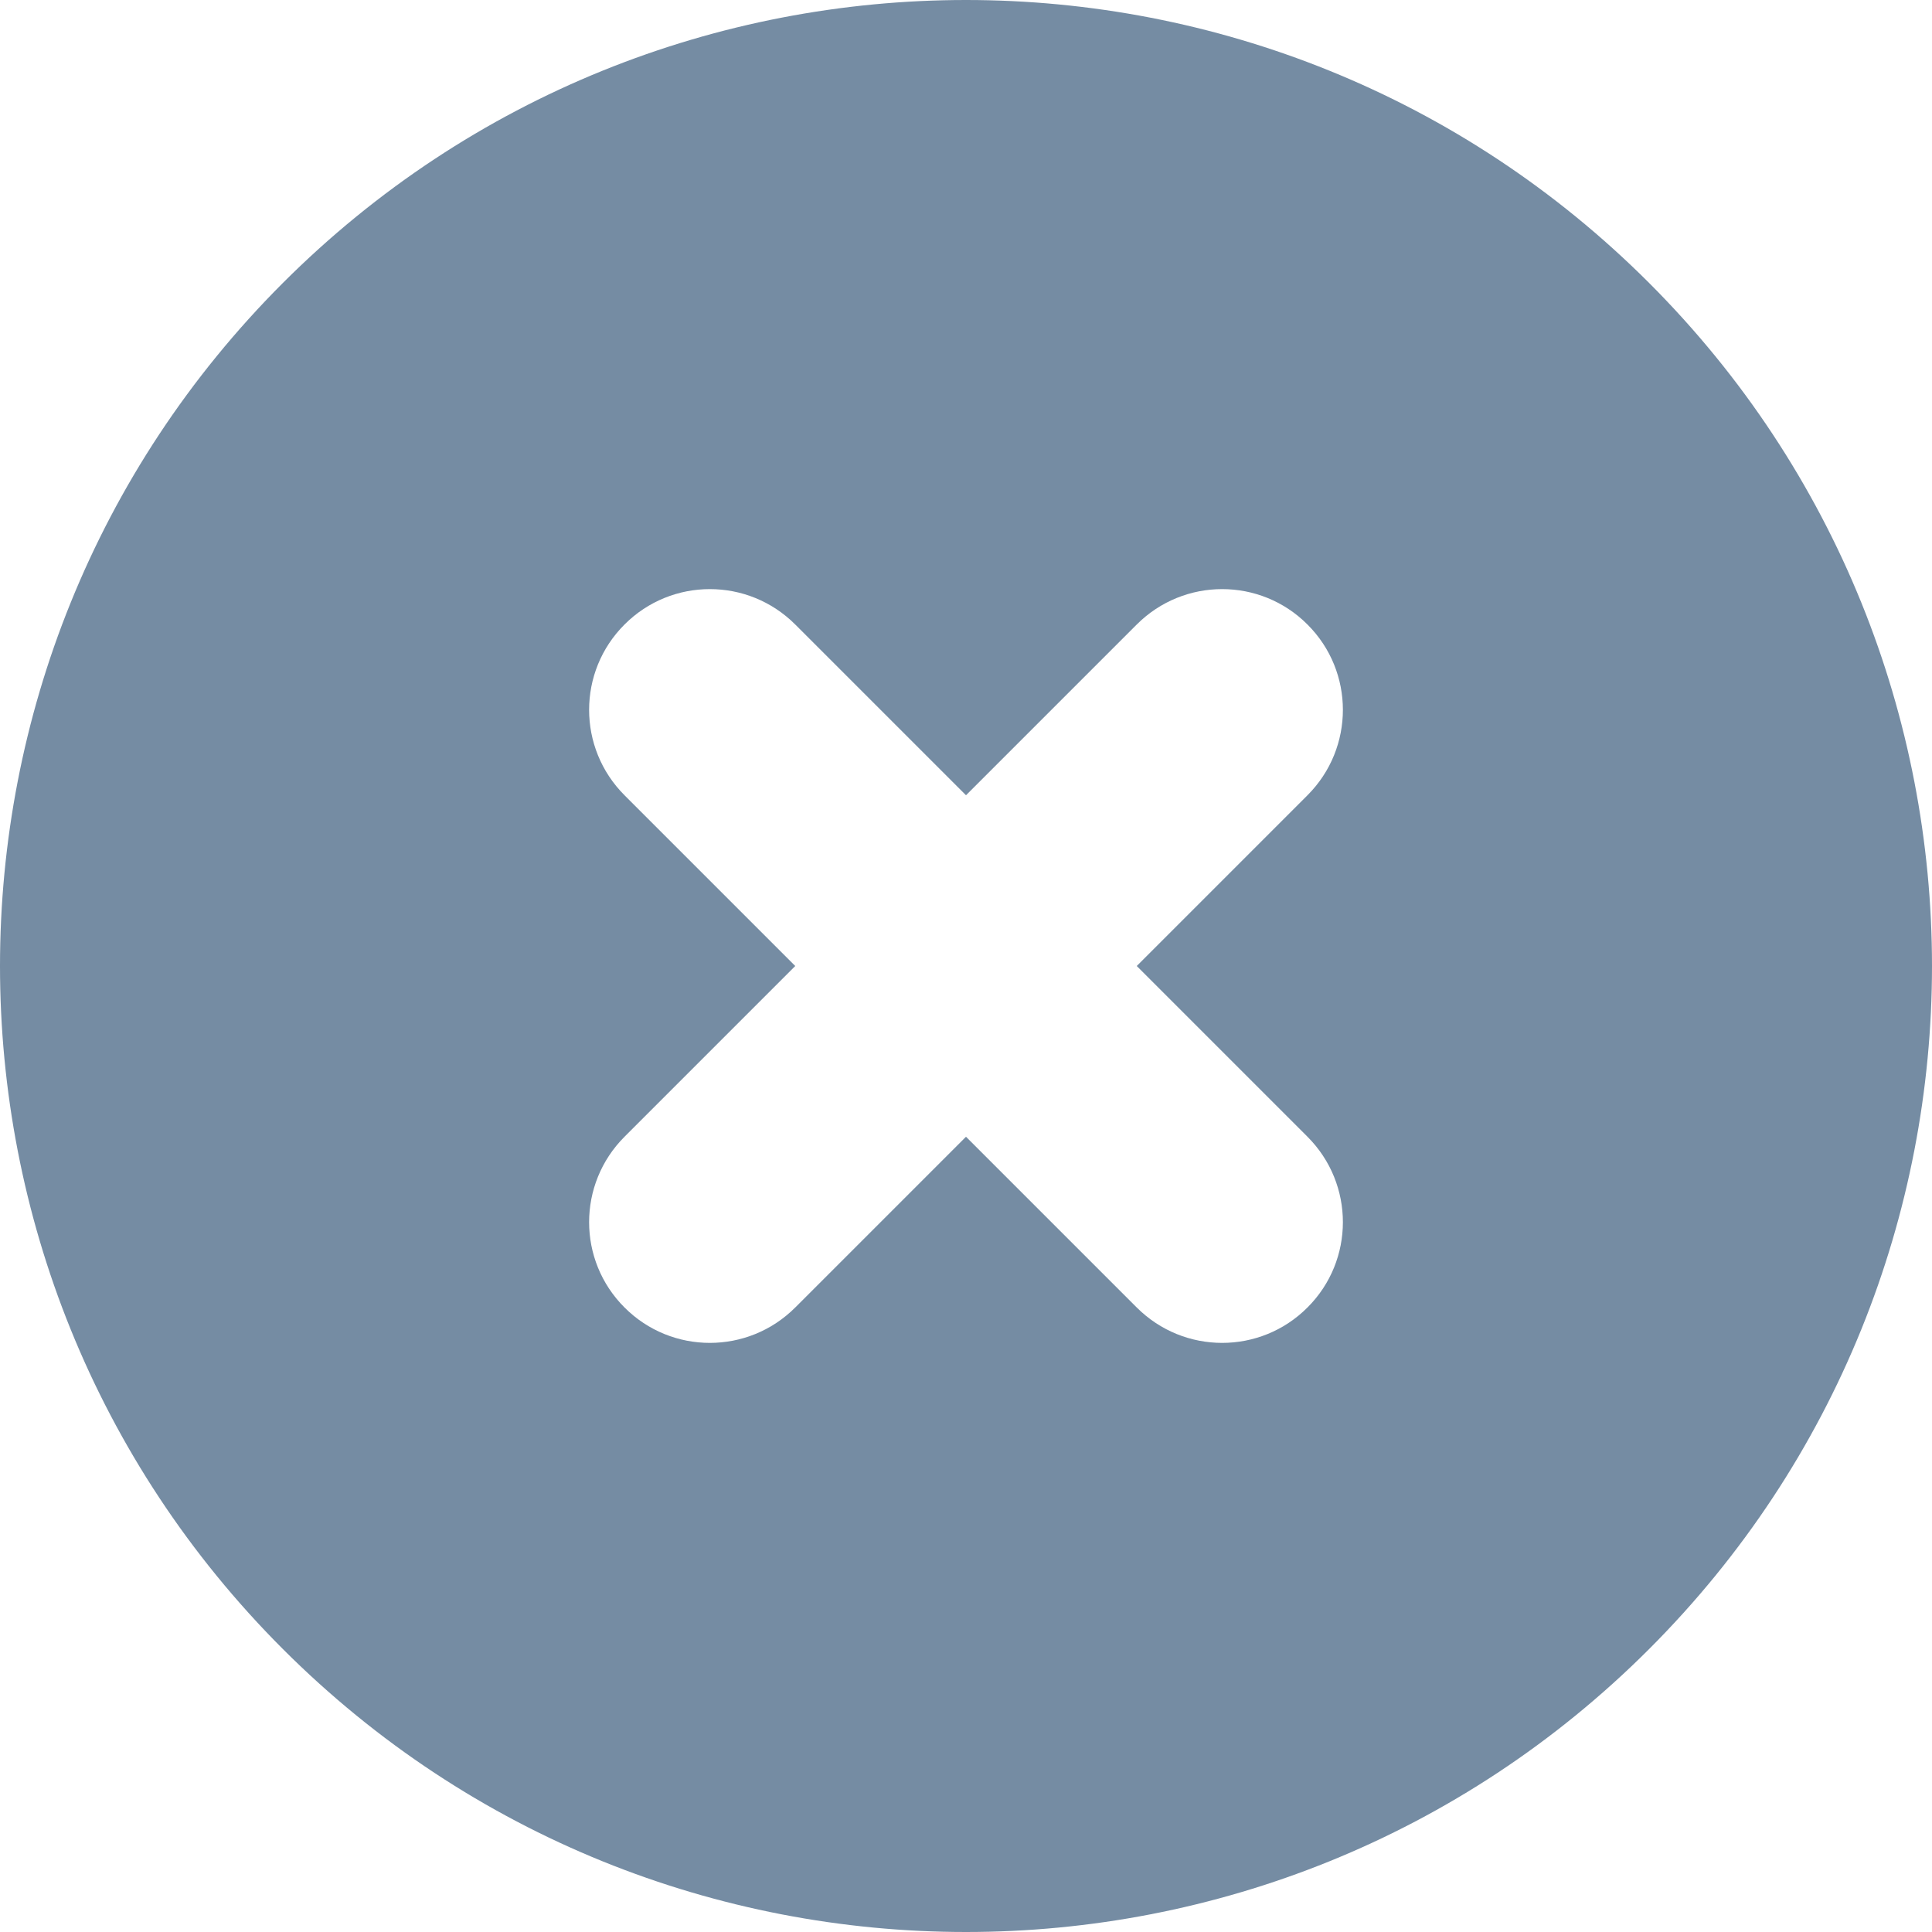
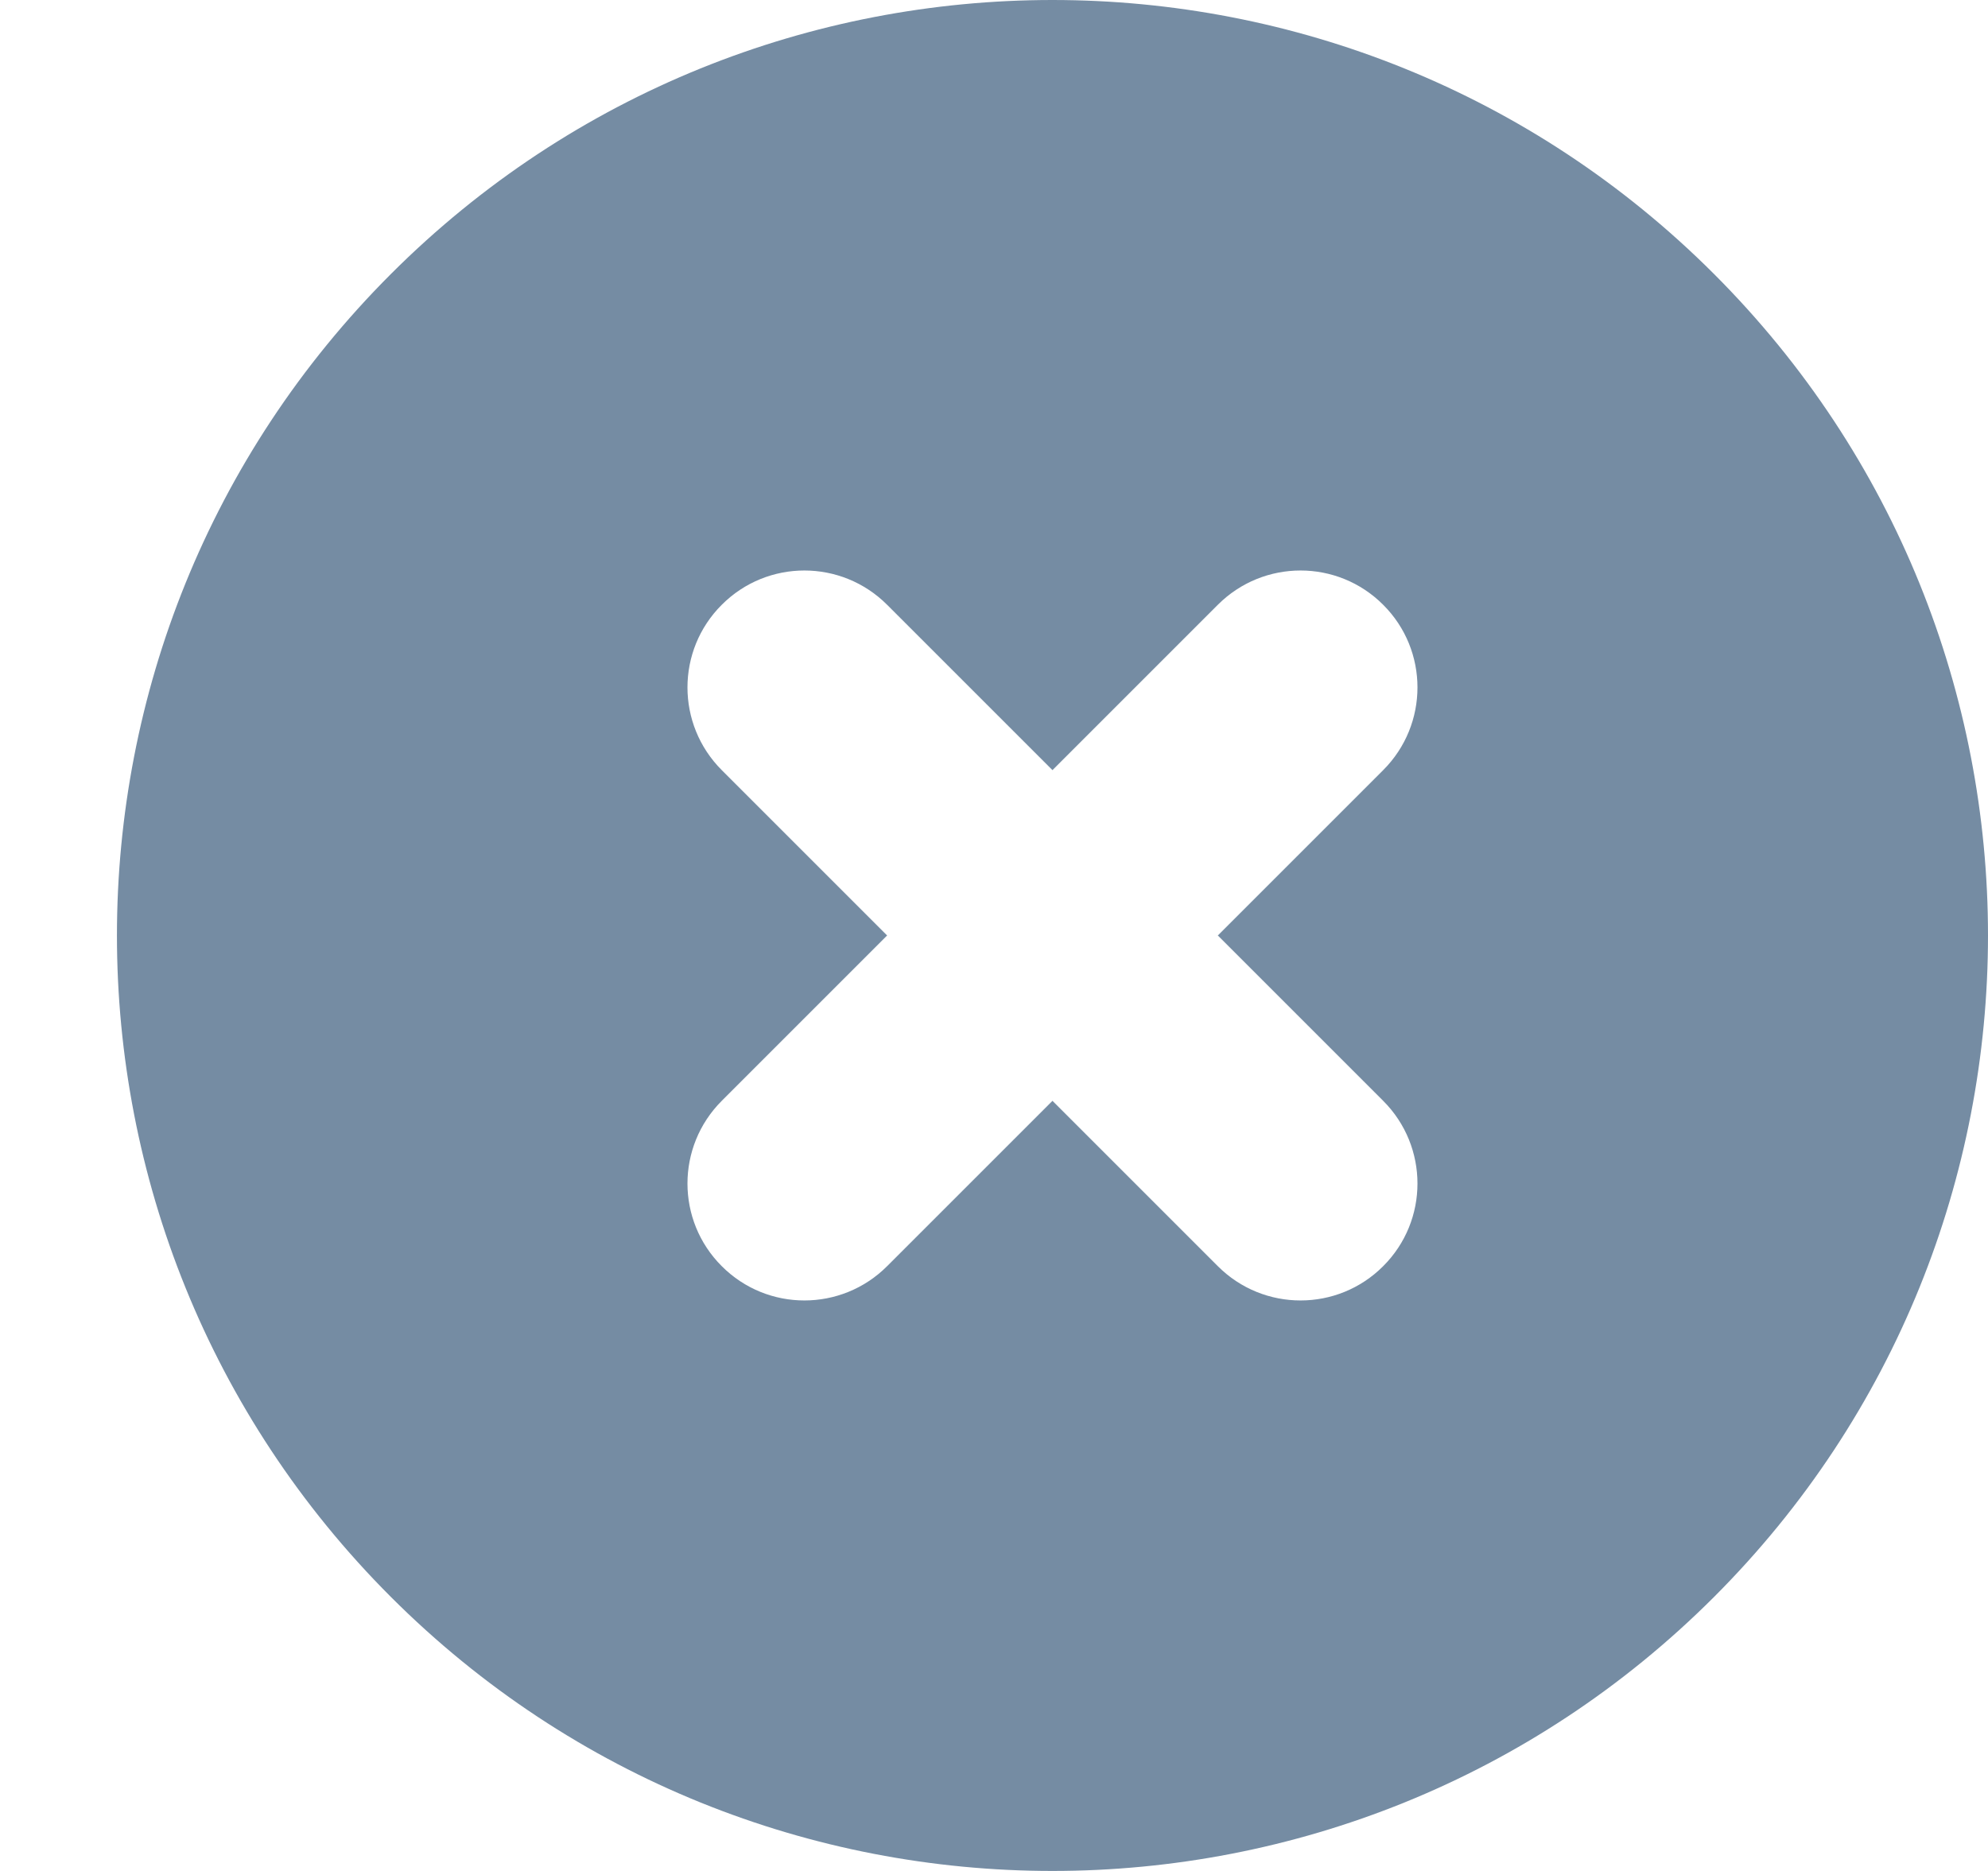
- <svg xmlns="http://www.w3.org/2000/svg" id="meteor-icon-kit__solid-times-circle-s" viewBox="0 0 16 16" fill="none">
-   <path fill-rule="evenodd" clip-rule="evenodd" d="M8 6.586L6.586 5.172C6.195 4.781 5.562 4.781 5.172 5.172C4.781 5.562 4.781 6.195 5.172 6.586L6.586 8L5.172 9.414C4.781 9.805 4.781 10.438 5.172 10.828C5.562 11.219 6.195 11.219 6.586 10.828L8 9.414L9.414 10.828C9.805 11.219 10.438 11.219 10.828 10.828C11.219 10.438 11.219 9.805 10.828 9.414L9.414 8L10.828 6.586C11.219 6.195 11.219 5.562 10.828 5.172C10.438 4.781 9.805 4.781 9.414 5.172L8 6.586zM2.343 13.657C-0.781 10.533 -0.781 5.467 2.343 2.343C5.467 -0.781 10.533 -0.781 13.657 2.343C16.781 5.467 16.781 10.533 13.657 13.657C10.533 16.781 5.467 16.781 2.343 13.657z" fill="#758CA3" />
+ <svg xmlns="http://www.w3.org/2000/svg" id="meteor-icon-kit__solid-times-circle-s" viewBox="0 0 17 16" fill="none">
+   <path fill-rule="evenodd" clip-rule="evenodd" d="M9 6.586L7.586 5.172C7.195 4.781 6.562 4.781 6.172 5.172C5.781 5.562 5.781 6.195 6.172 6.586L7.586 8L6.172 9.414C5.781 9.805 5.781 10.438 6.172 10.828C6.562 11.219 7.195 11.219 7.586 10.828L9 9.414L10.414 10.828C10.805 11.219 11.438 11.219 11.828 10.828C12.219 10.438 12.219 9.805 11.828 9.414L10.414 8L11.828 6.586C12.219 6.195 12.219 5.562 11.828 5.172C11.438 4.781 10.805 4.781 10.414 5.172L9 6.586zM3.343 13.657C0.219 10.533 0.219 5.467 3.343 2.343C6.467 -0.781 11.533 -0.781 14.657 2.343C17.781 5.467 17.781 10.533 14.657 13.657C11.533 16.781 6.467 16.781 3.343 13.657z" fill="#758CA3" />
</svg>
